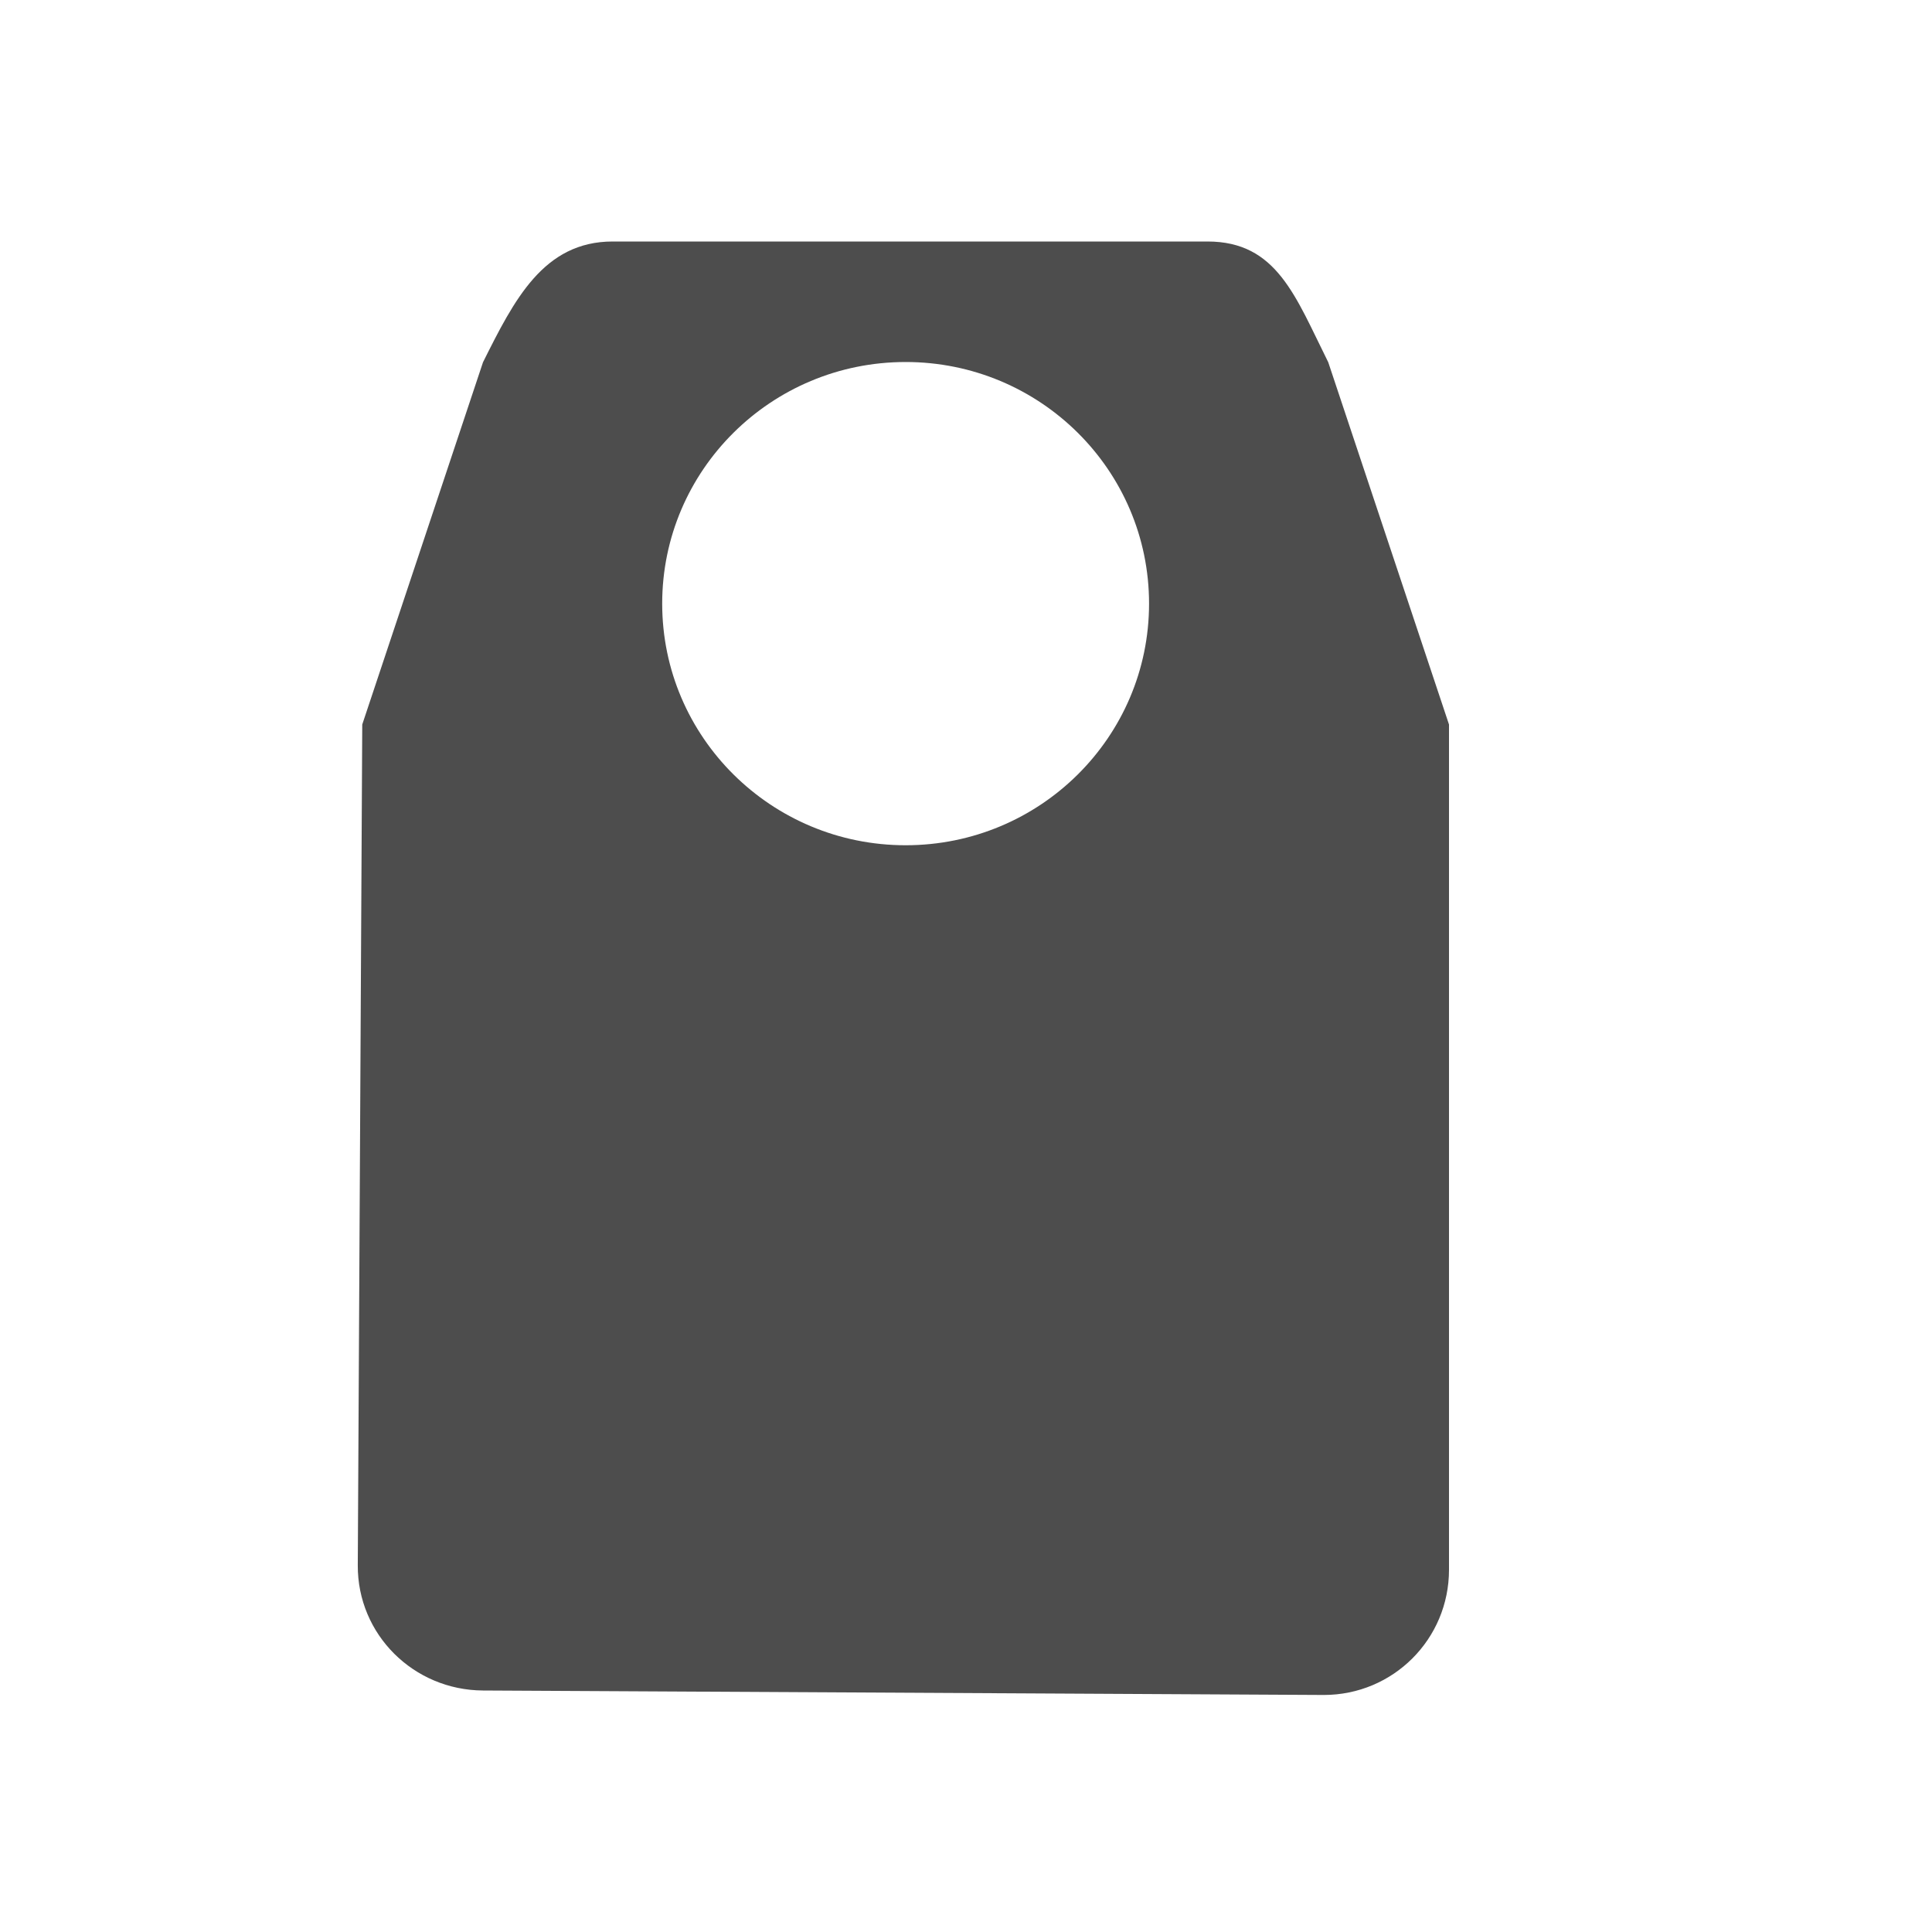
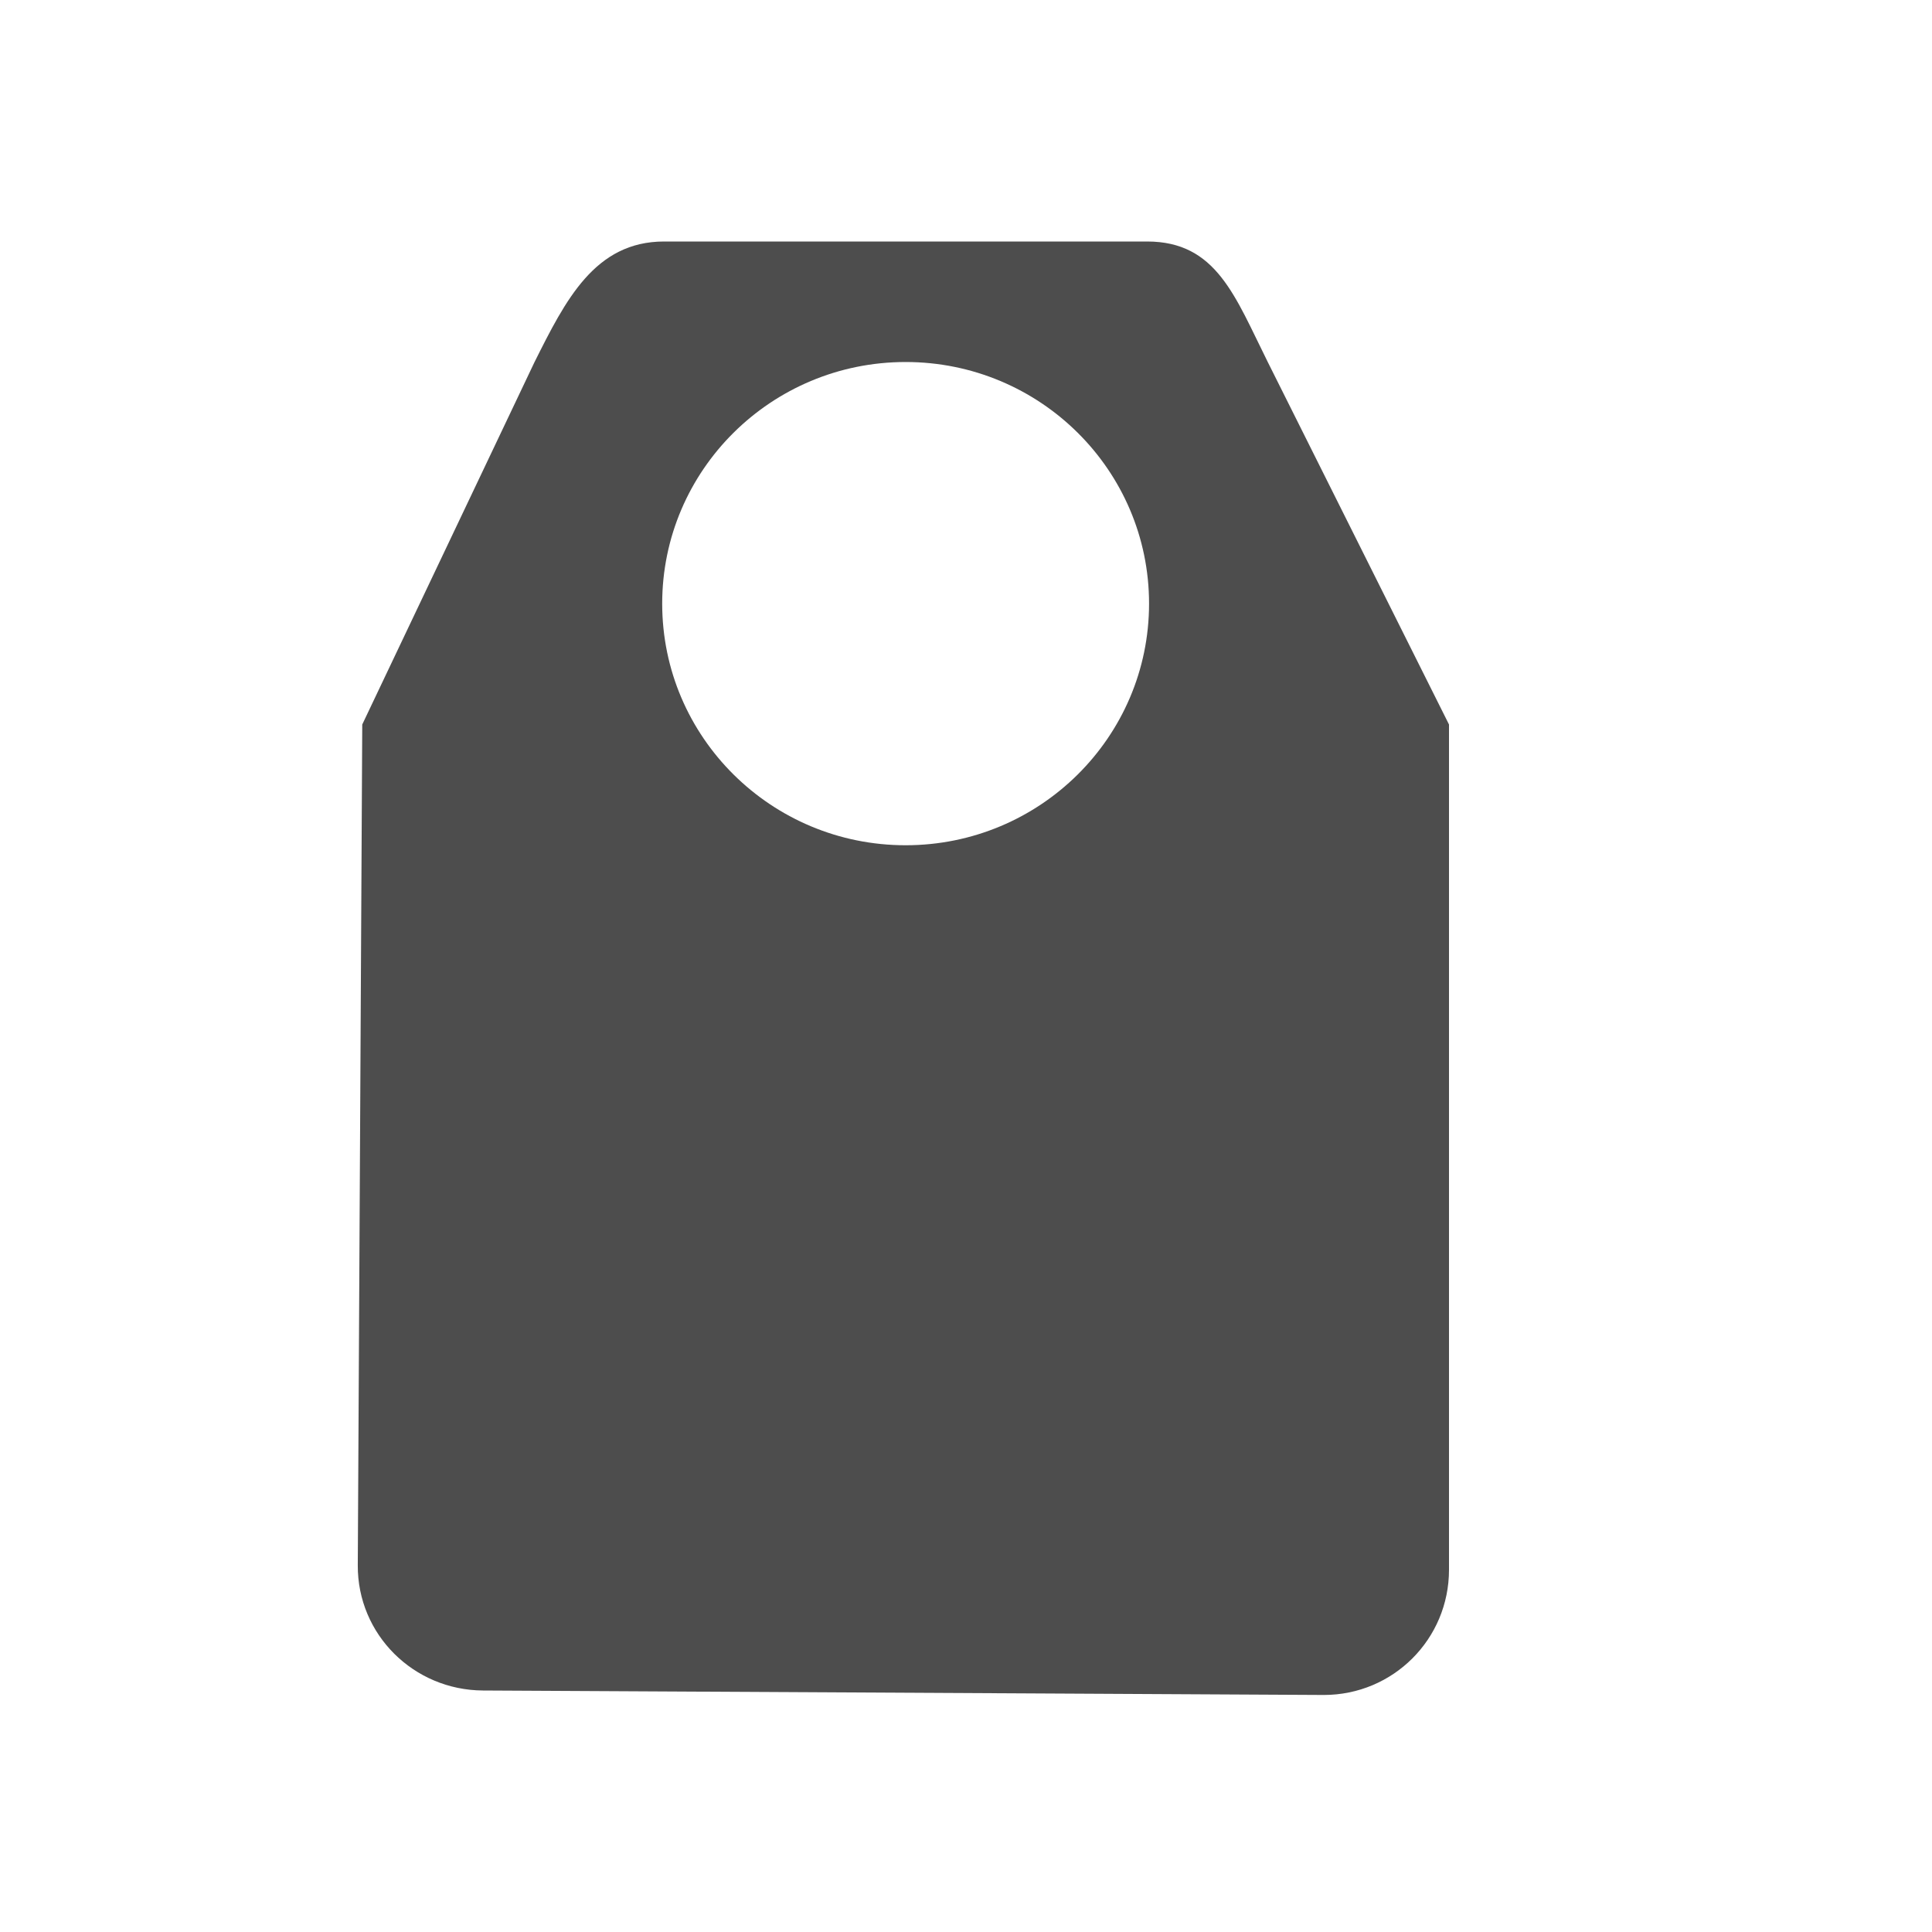
<svg xmlns="http://www.w3.org/2000/svg" width="16px" height="16px" id="svg3135" version="1.1">
  <defs id="defs3137" />
  <g id="layer1">
-     <path id="rect3381-8" d="m 5.074,2 c -0.574,0 -0.817,0.486 -1.074,1 l -1,3 -0.037,6.963 c -0.003,0.574 0.463,1.034 1.037,1.037 l 6.963,0.037 C 11.537,14.037 12,13.575 12,13 l 0,-7 -1,-3 c -0.272,-0.545 -0.425,-1 -1,-1 z m 2.426,0.998 c 1.113,-10e-5 2.016,0.895 2.016,2.001 -2e-5,1.105 -0.902,2.001 -2.016,2.001 -1.113,10e-5 -2.016,-0.896 -2.016,-2.001 -6e-5,-1.105 0.902,-2.001 2.016,-2.001 z" style="fill:#4d4d4d;fill-opacity:1;stroke:none" />
+     <path id="rect3381" d="M 5.5,2 C 4.926,2 4.683,2.486 4.426,3 l -1.426,3 -0.037,6.963 C 2.96,13.537 3.426,13.997 4,14 l 6.963,0.037 C 11.537,14.037 12,13.575 12,13 L 12,6 10.5,3 C 10.228,2.455 10.075,2 9.5,2 z M 7.5,2.998 C 8.613,2.998 9.516,3.894 9.516,4.999 9.516,6.104 8.613,7 7.5,7 6.387,7 5.484,6.104 5.484,4.999 5.484,3.894 6.387,2.998 7.5,2.998 z" style="fill:#4d4d4d;fill-opacity:1;stroke:none" />
  </g>
</svg>
